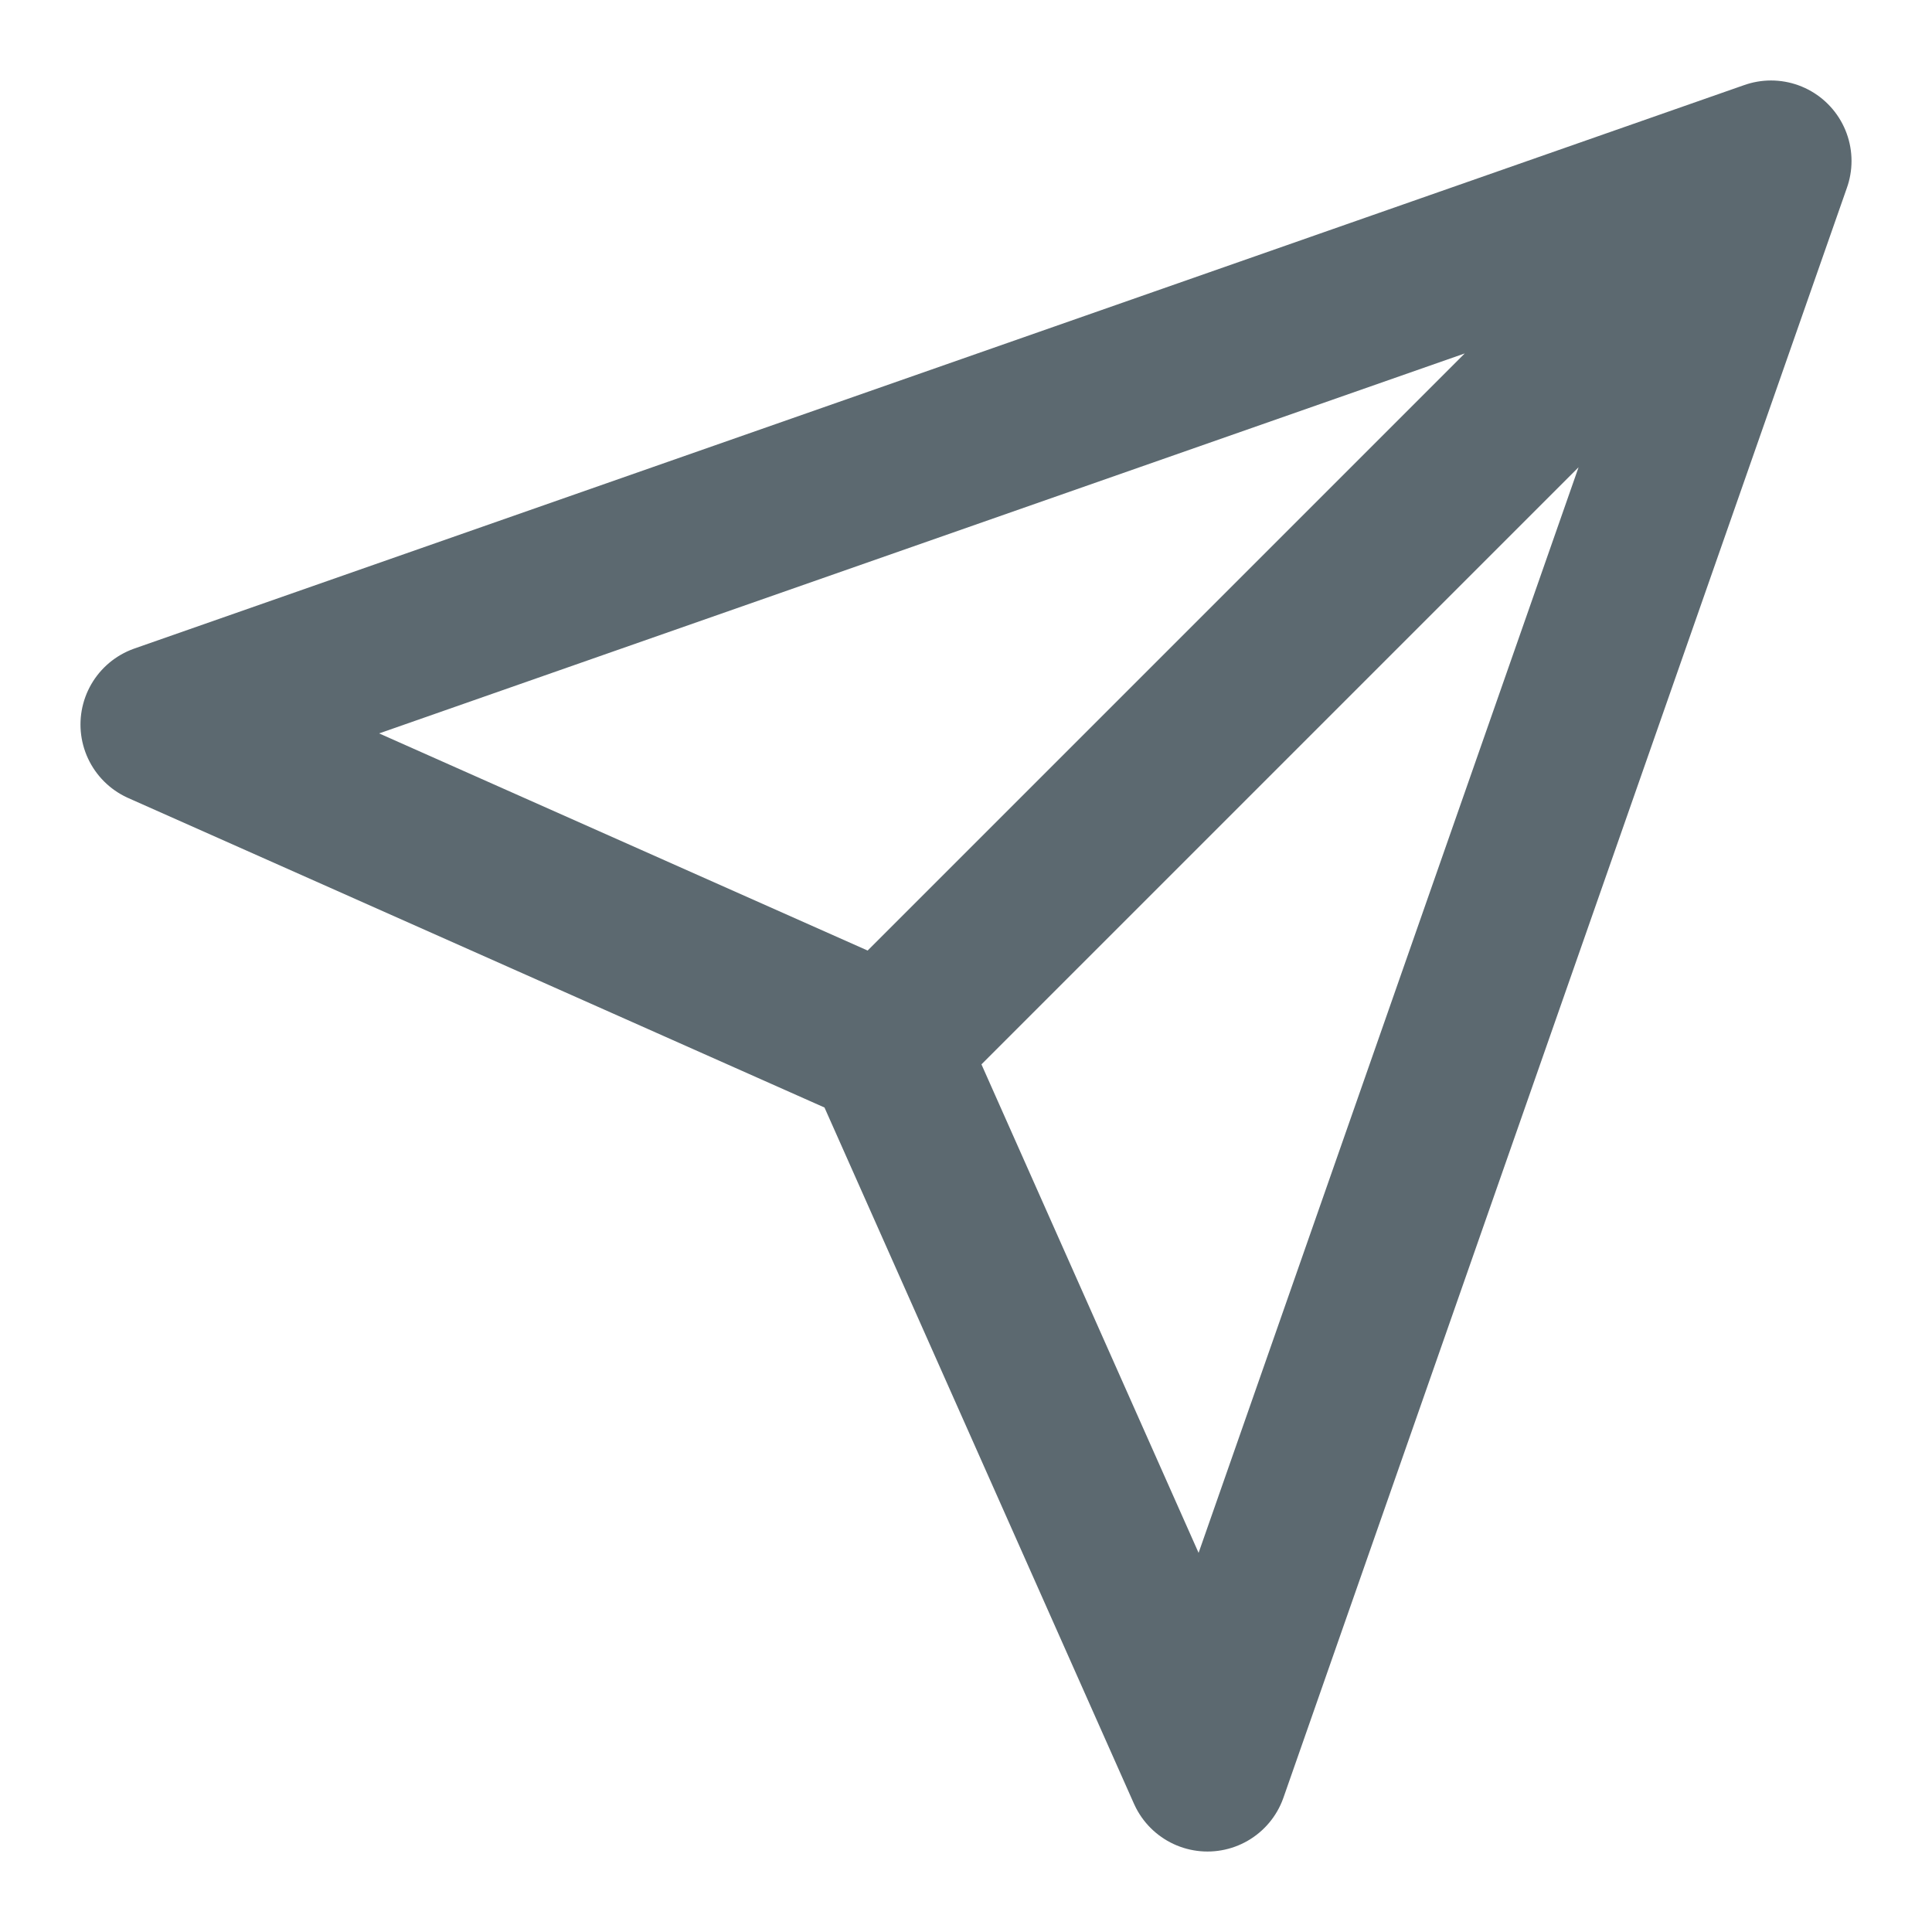
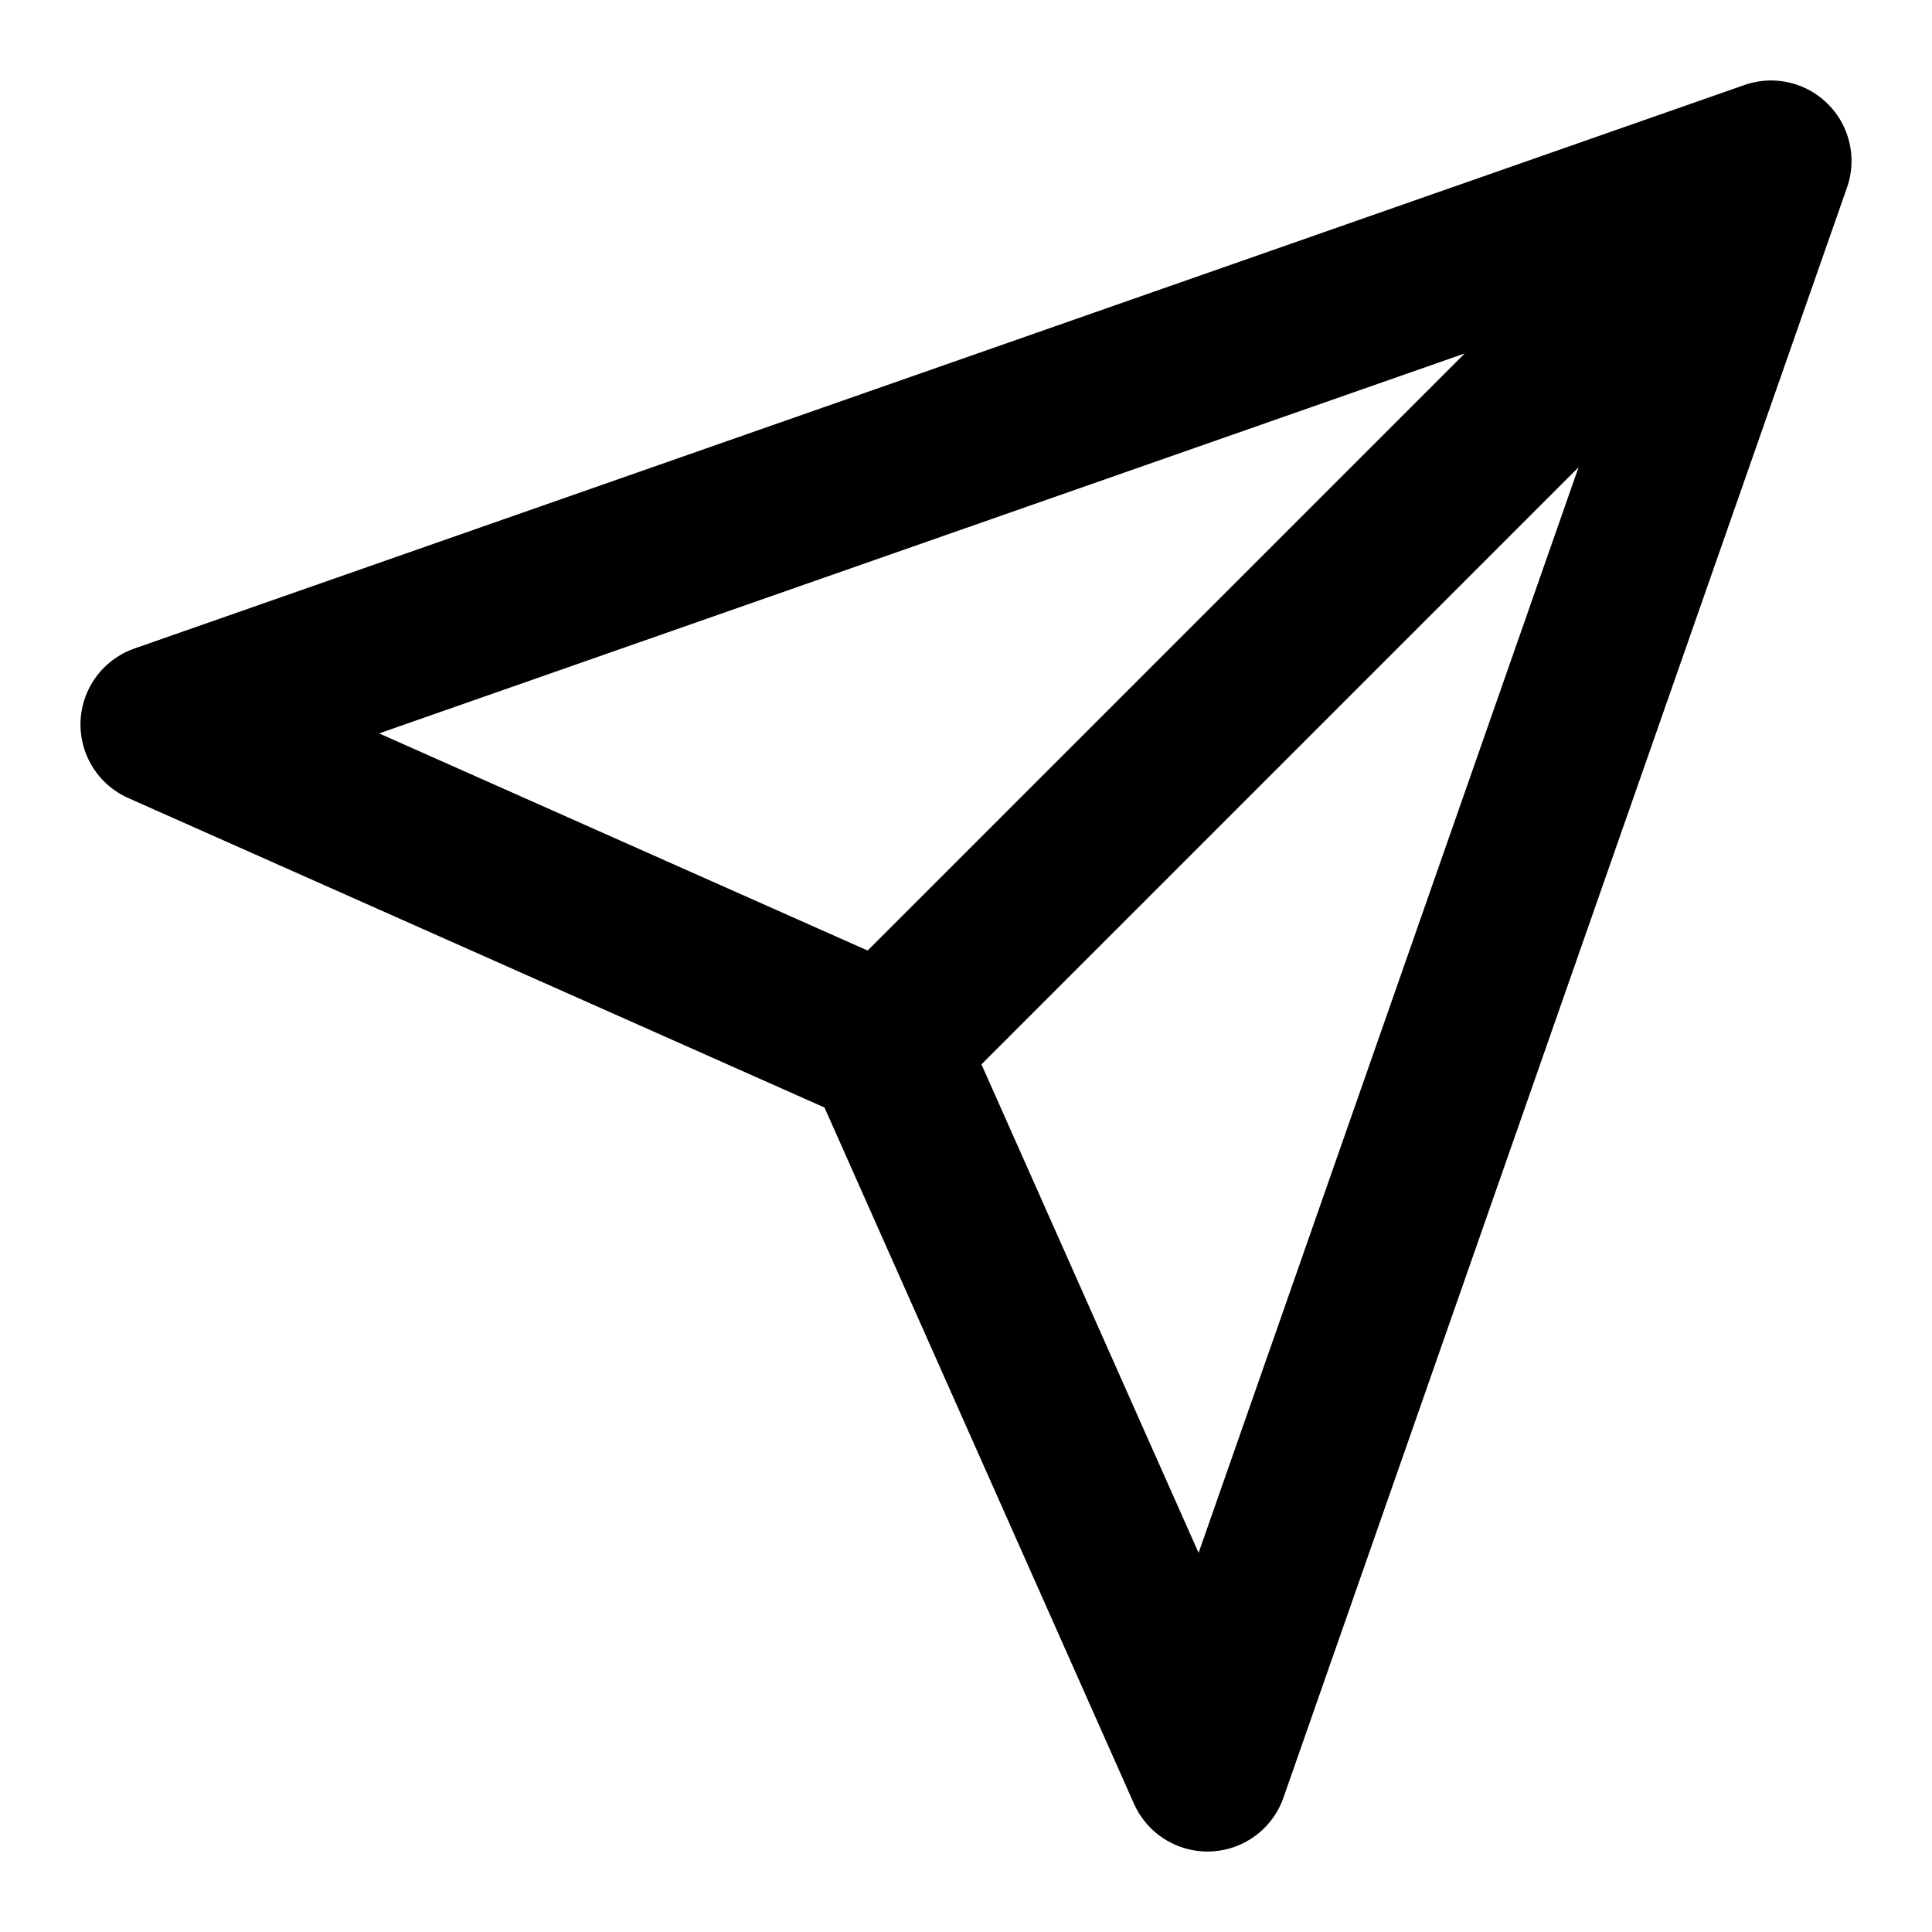
- <svg xmlns="http://www.w3.org/2000/svg" width="16" height="16" viewBox="0 0 16 16" fill="none">
-   <path d="M14.667 1.333L7.333 8.667M14.667 1.333L10 14.667L7.333 8.667M14.667 1.333L1.333 6L7.333 8.667" stroke="#5C6970" stroke-width="1.333" stroke-linecap="round" stroke-linejoin="round" />
+ <svg xmlns="http://www.w3.org/2000/svg" width="13" height="13" viewBox="0 0 16 16" fill="none">
+   <path d="M14.667 1.333L7.333 8.667M14.667 1.333L10 14.667L7.333 8.667M14.667 1.333L1.333 6L7.333 8.667" stroke="currentColor" stroke-width="1.333" stroke-linecap="round" stroke-linejoin="round" />
</svg>
